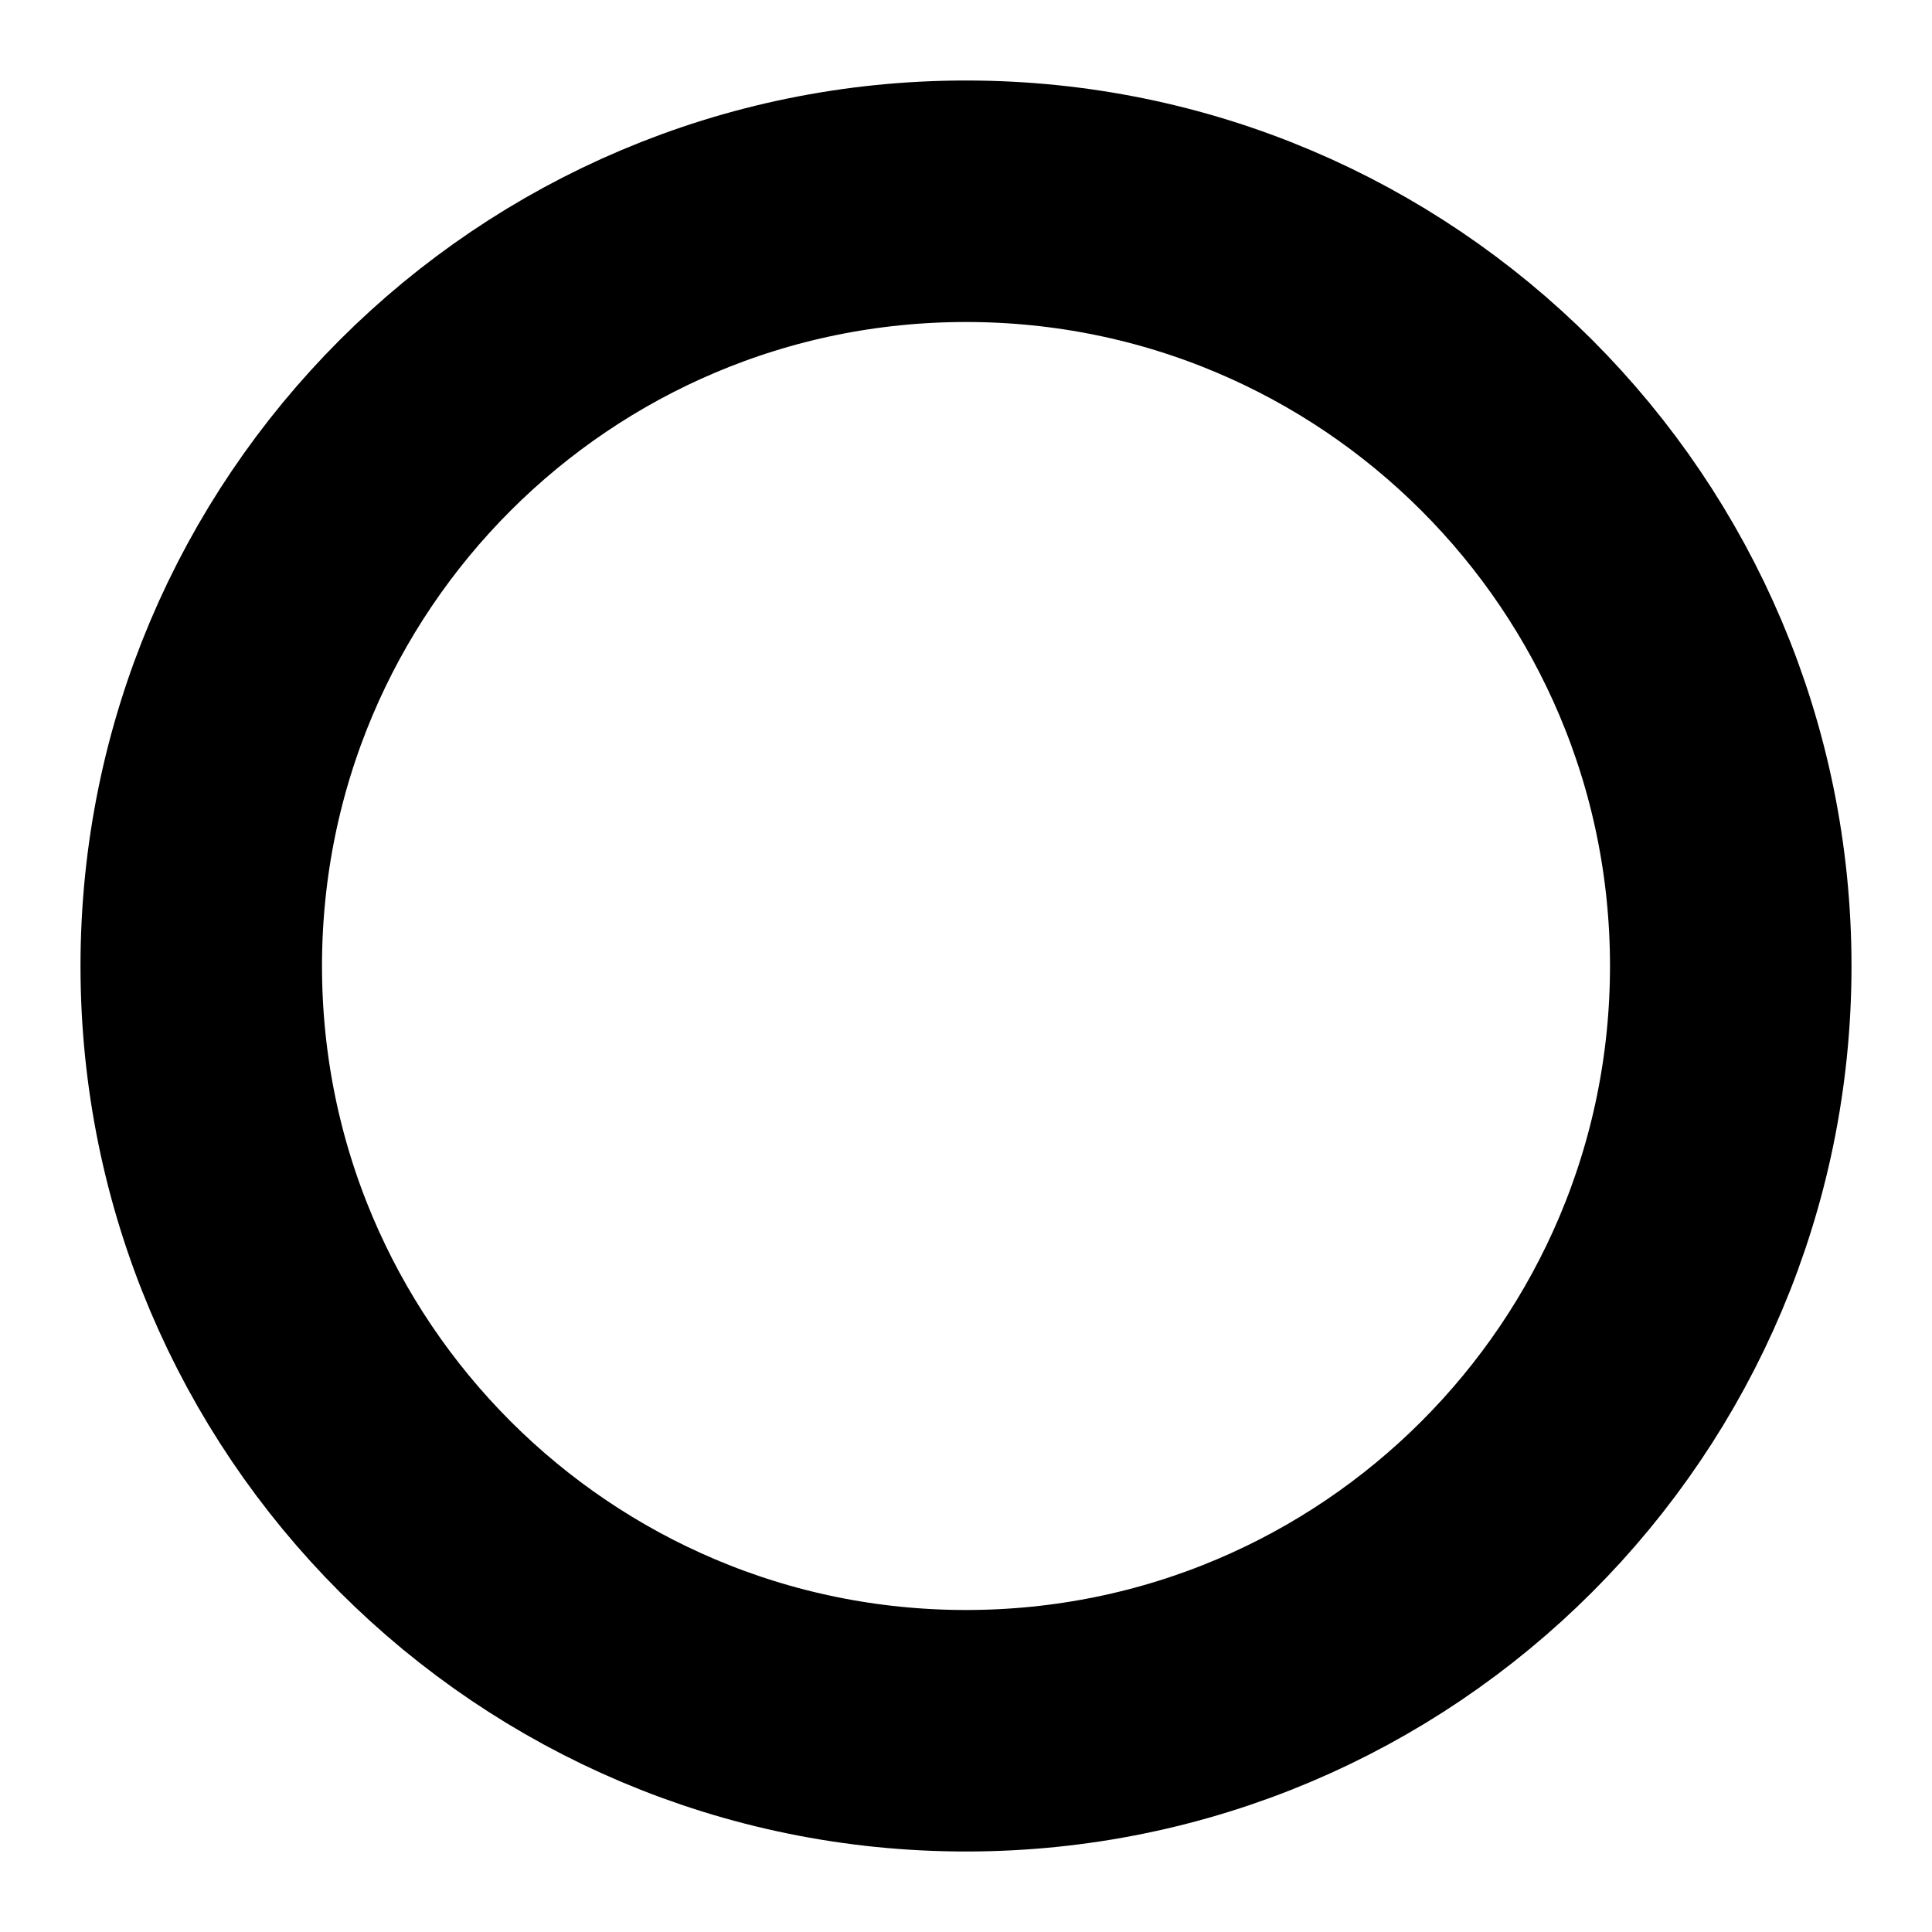
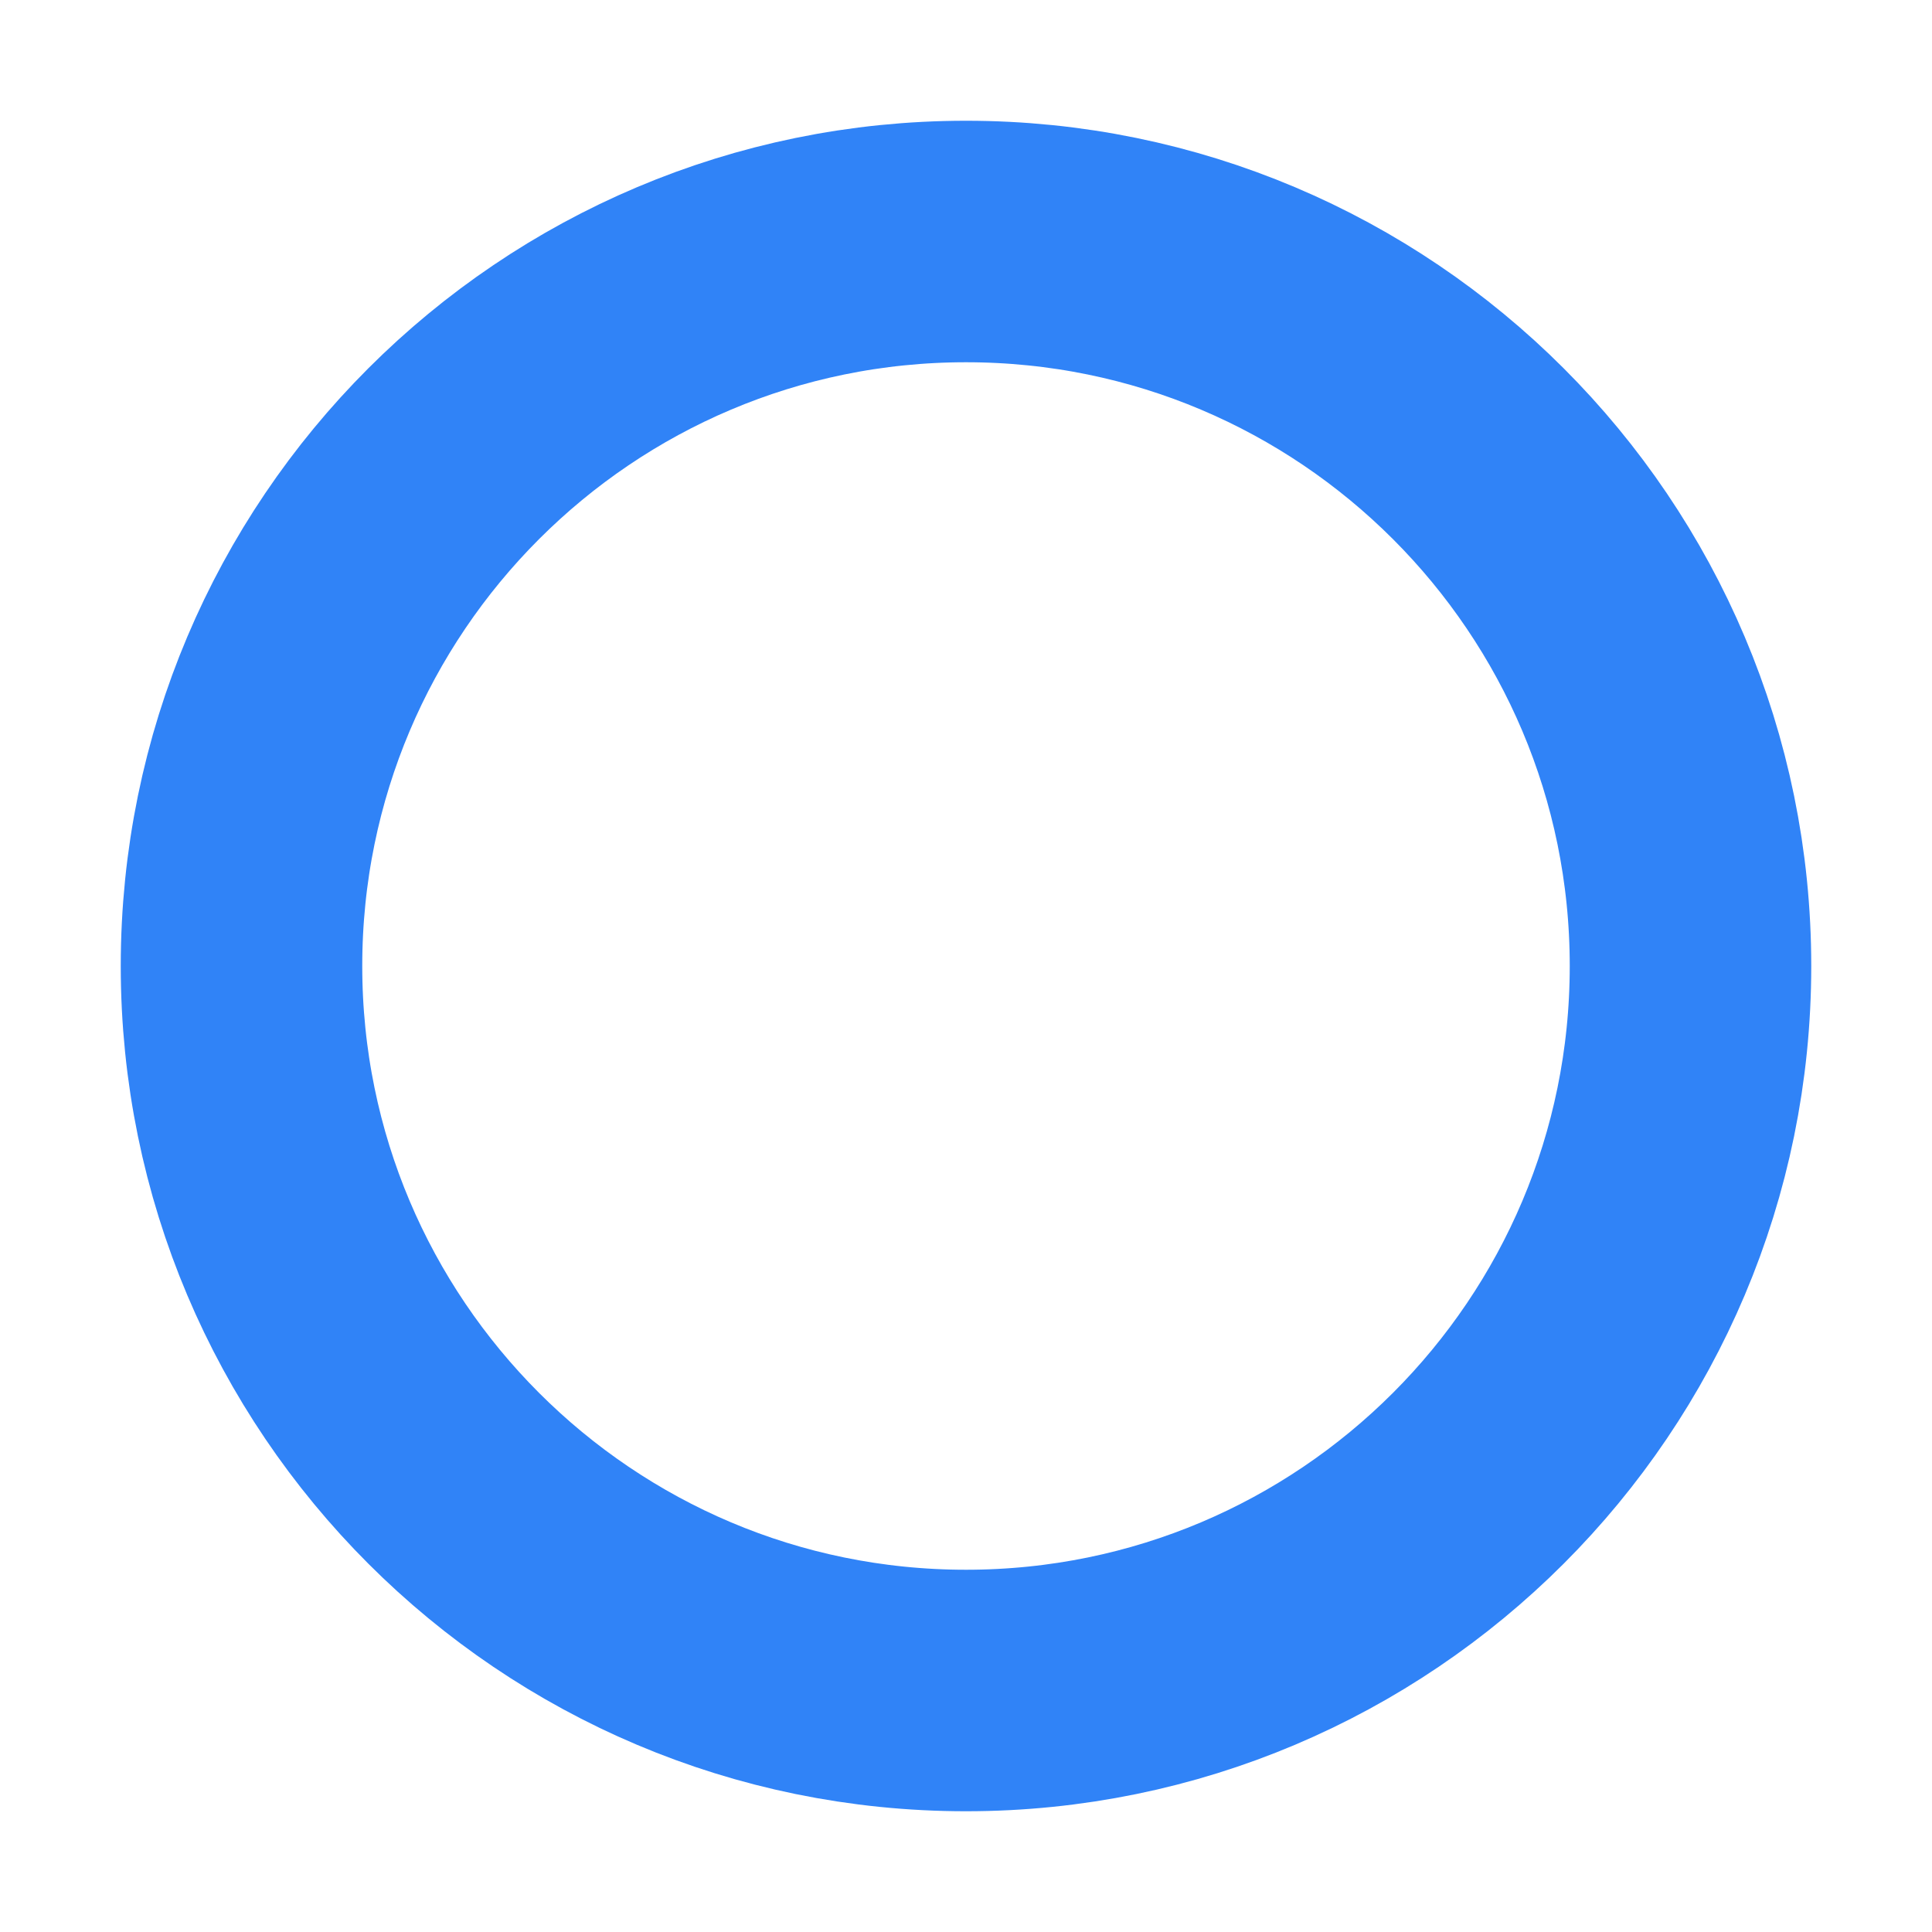
- <svg xmlns="http://www.w3.org/2000/svg" width="24" height="24" stroke="#000" viewBox="0 0 24 24">
+ <svg xmlns="http://www.w3.org/2000/svg" width="32" height="32" stroke="#3083F7" viewBox="0 0 32 32">
  <style>.spinner_V8m1{transform-origin:center;animation:spinner_zKoa 2s linear infinite}.spinner_V8m1 circle{stroke-linecap:round;animation:spinner_YpZS 1.5s ease-in-out infinite}@keyframes spinner_zKoa{100%{transform:rotate(360deg)}}@keyframes spinner_YpZS{0%{stroke-dasharray:0 150;stroke-dashoffset:0}47.5%{stroke-dasharray:42 150;stroke-dashoffset:-16}95%,100%{stroke-dasharray:42 150;stroke-dashoffset:-59}}</style>
  <g class="spinner_V8m1">
-     <circle cx="12" cy="12" r="9.5" fill="none" stroke-width="3" />
+     <circle cx="16" cy="16" r="12" fill="none" stroke-width="4" />
  </g>
</svg>
